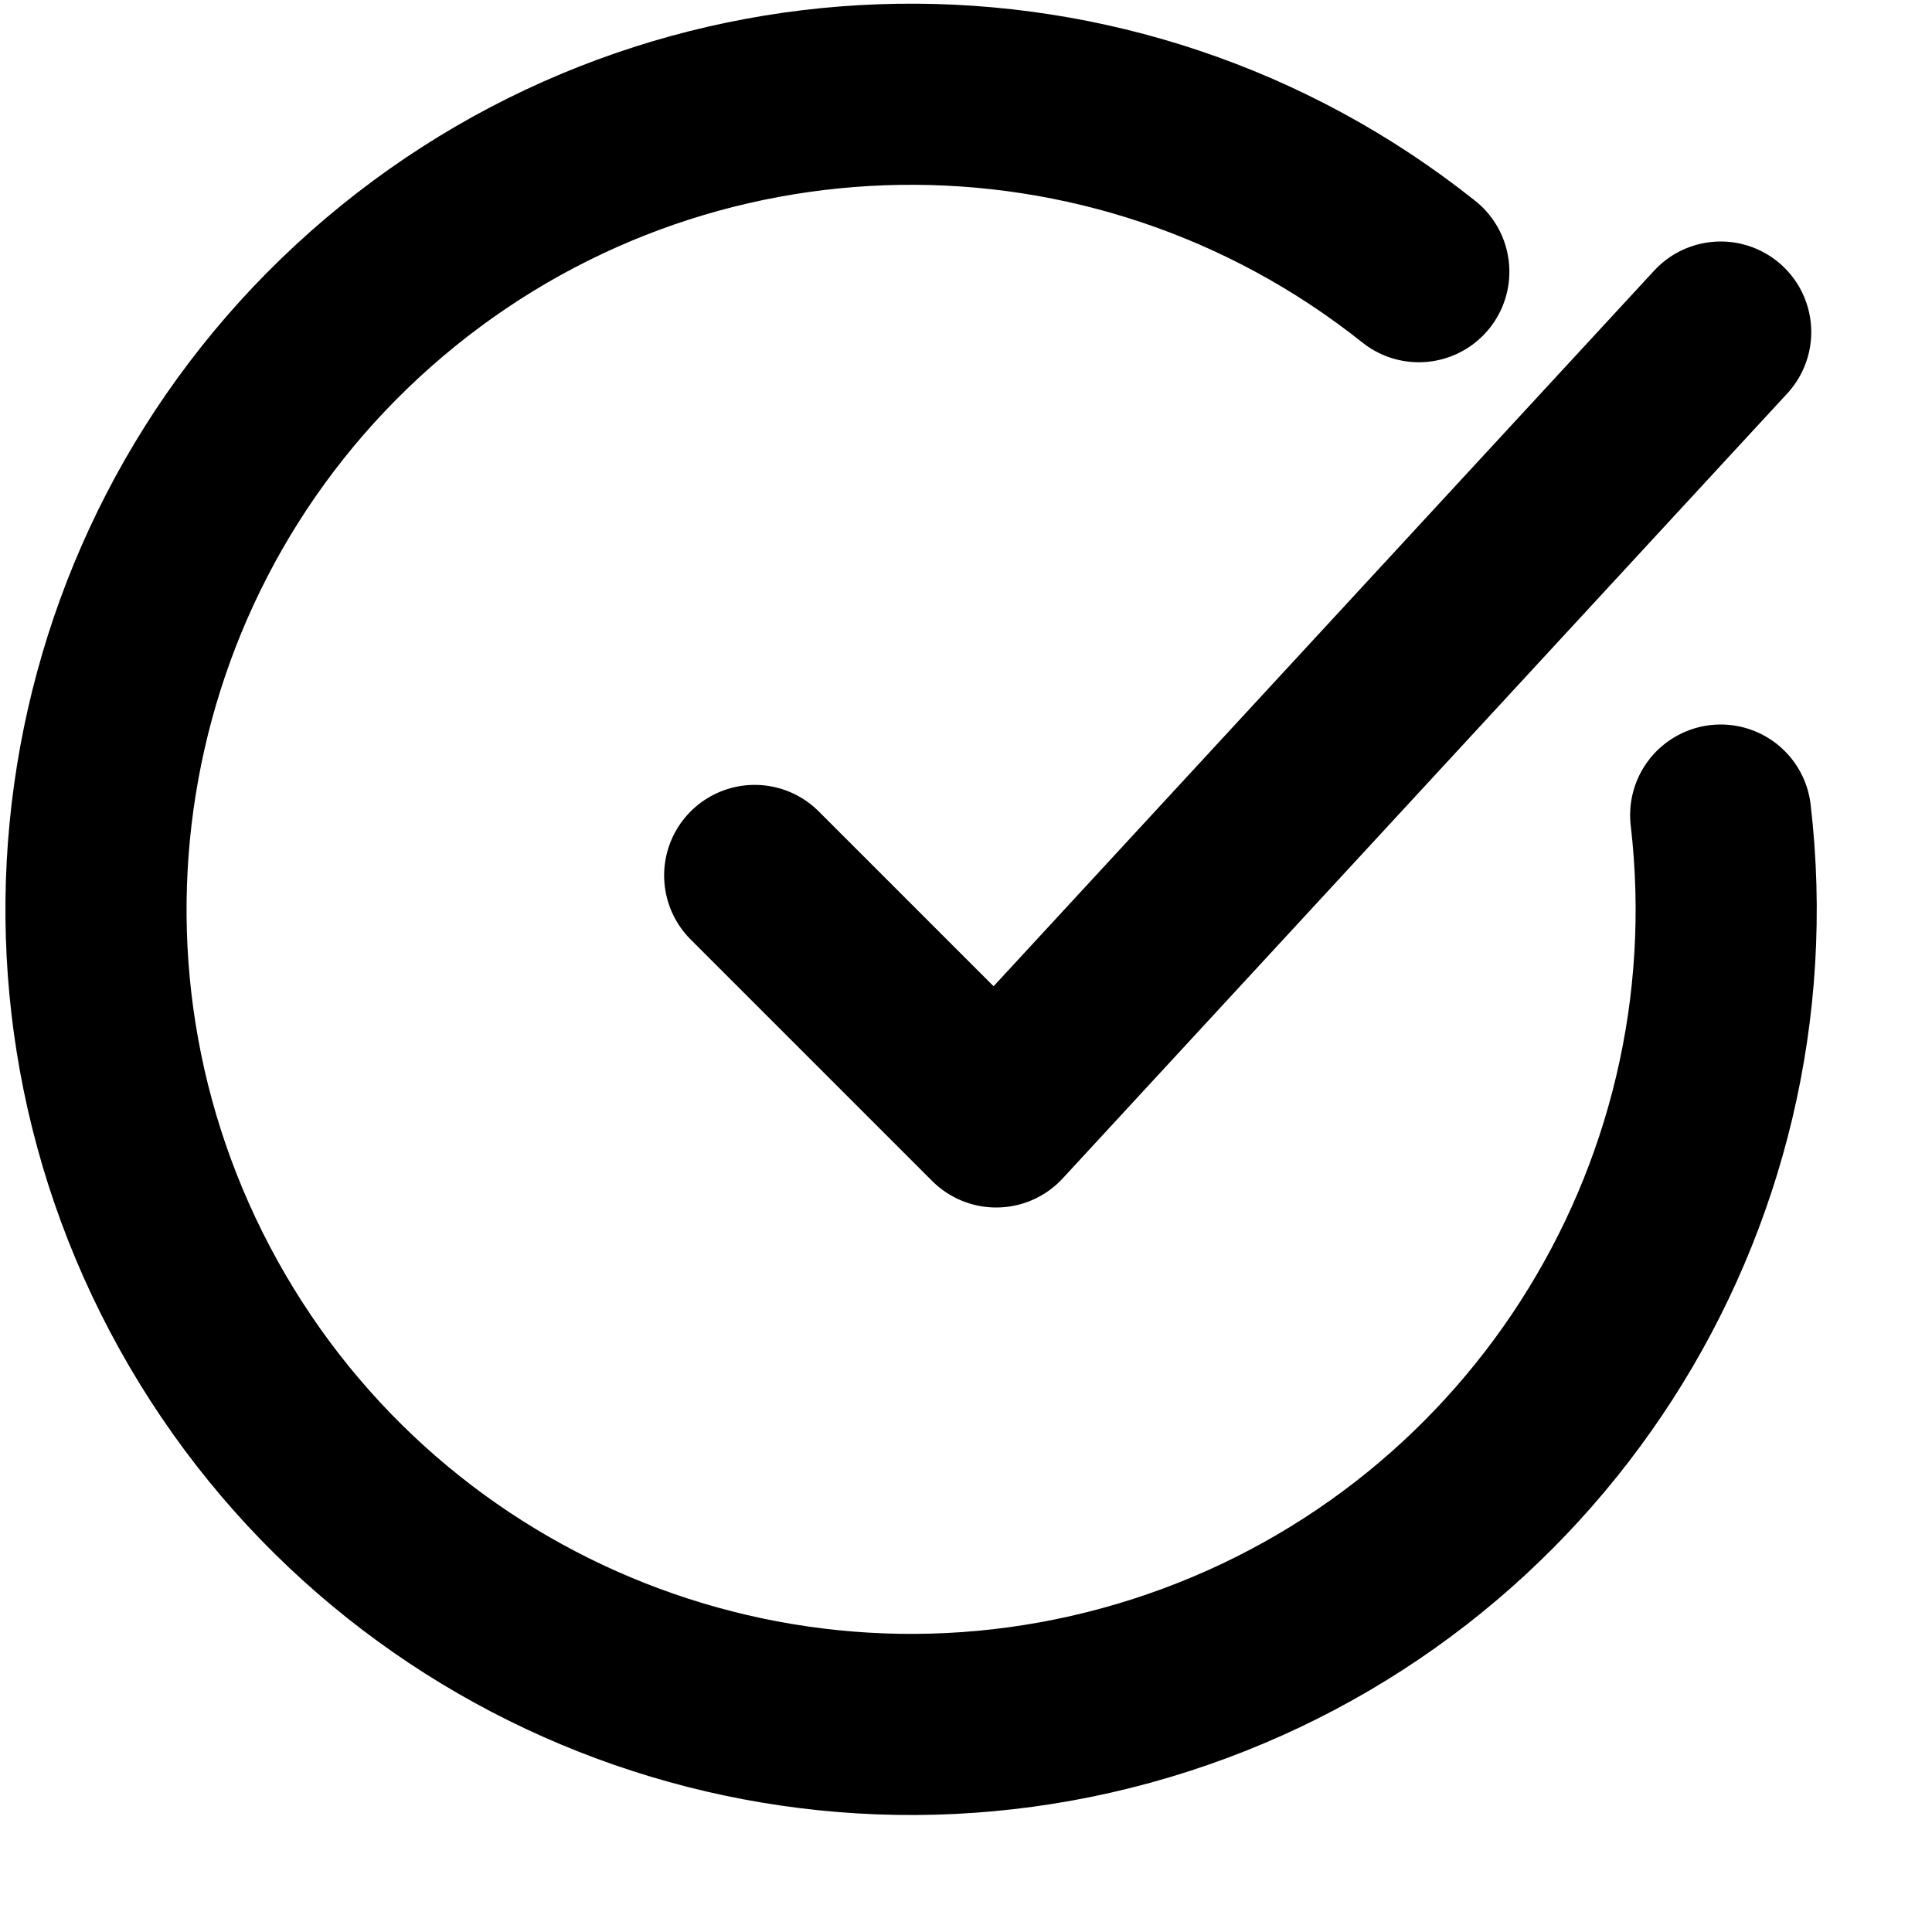
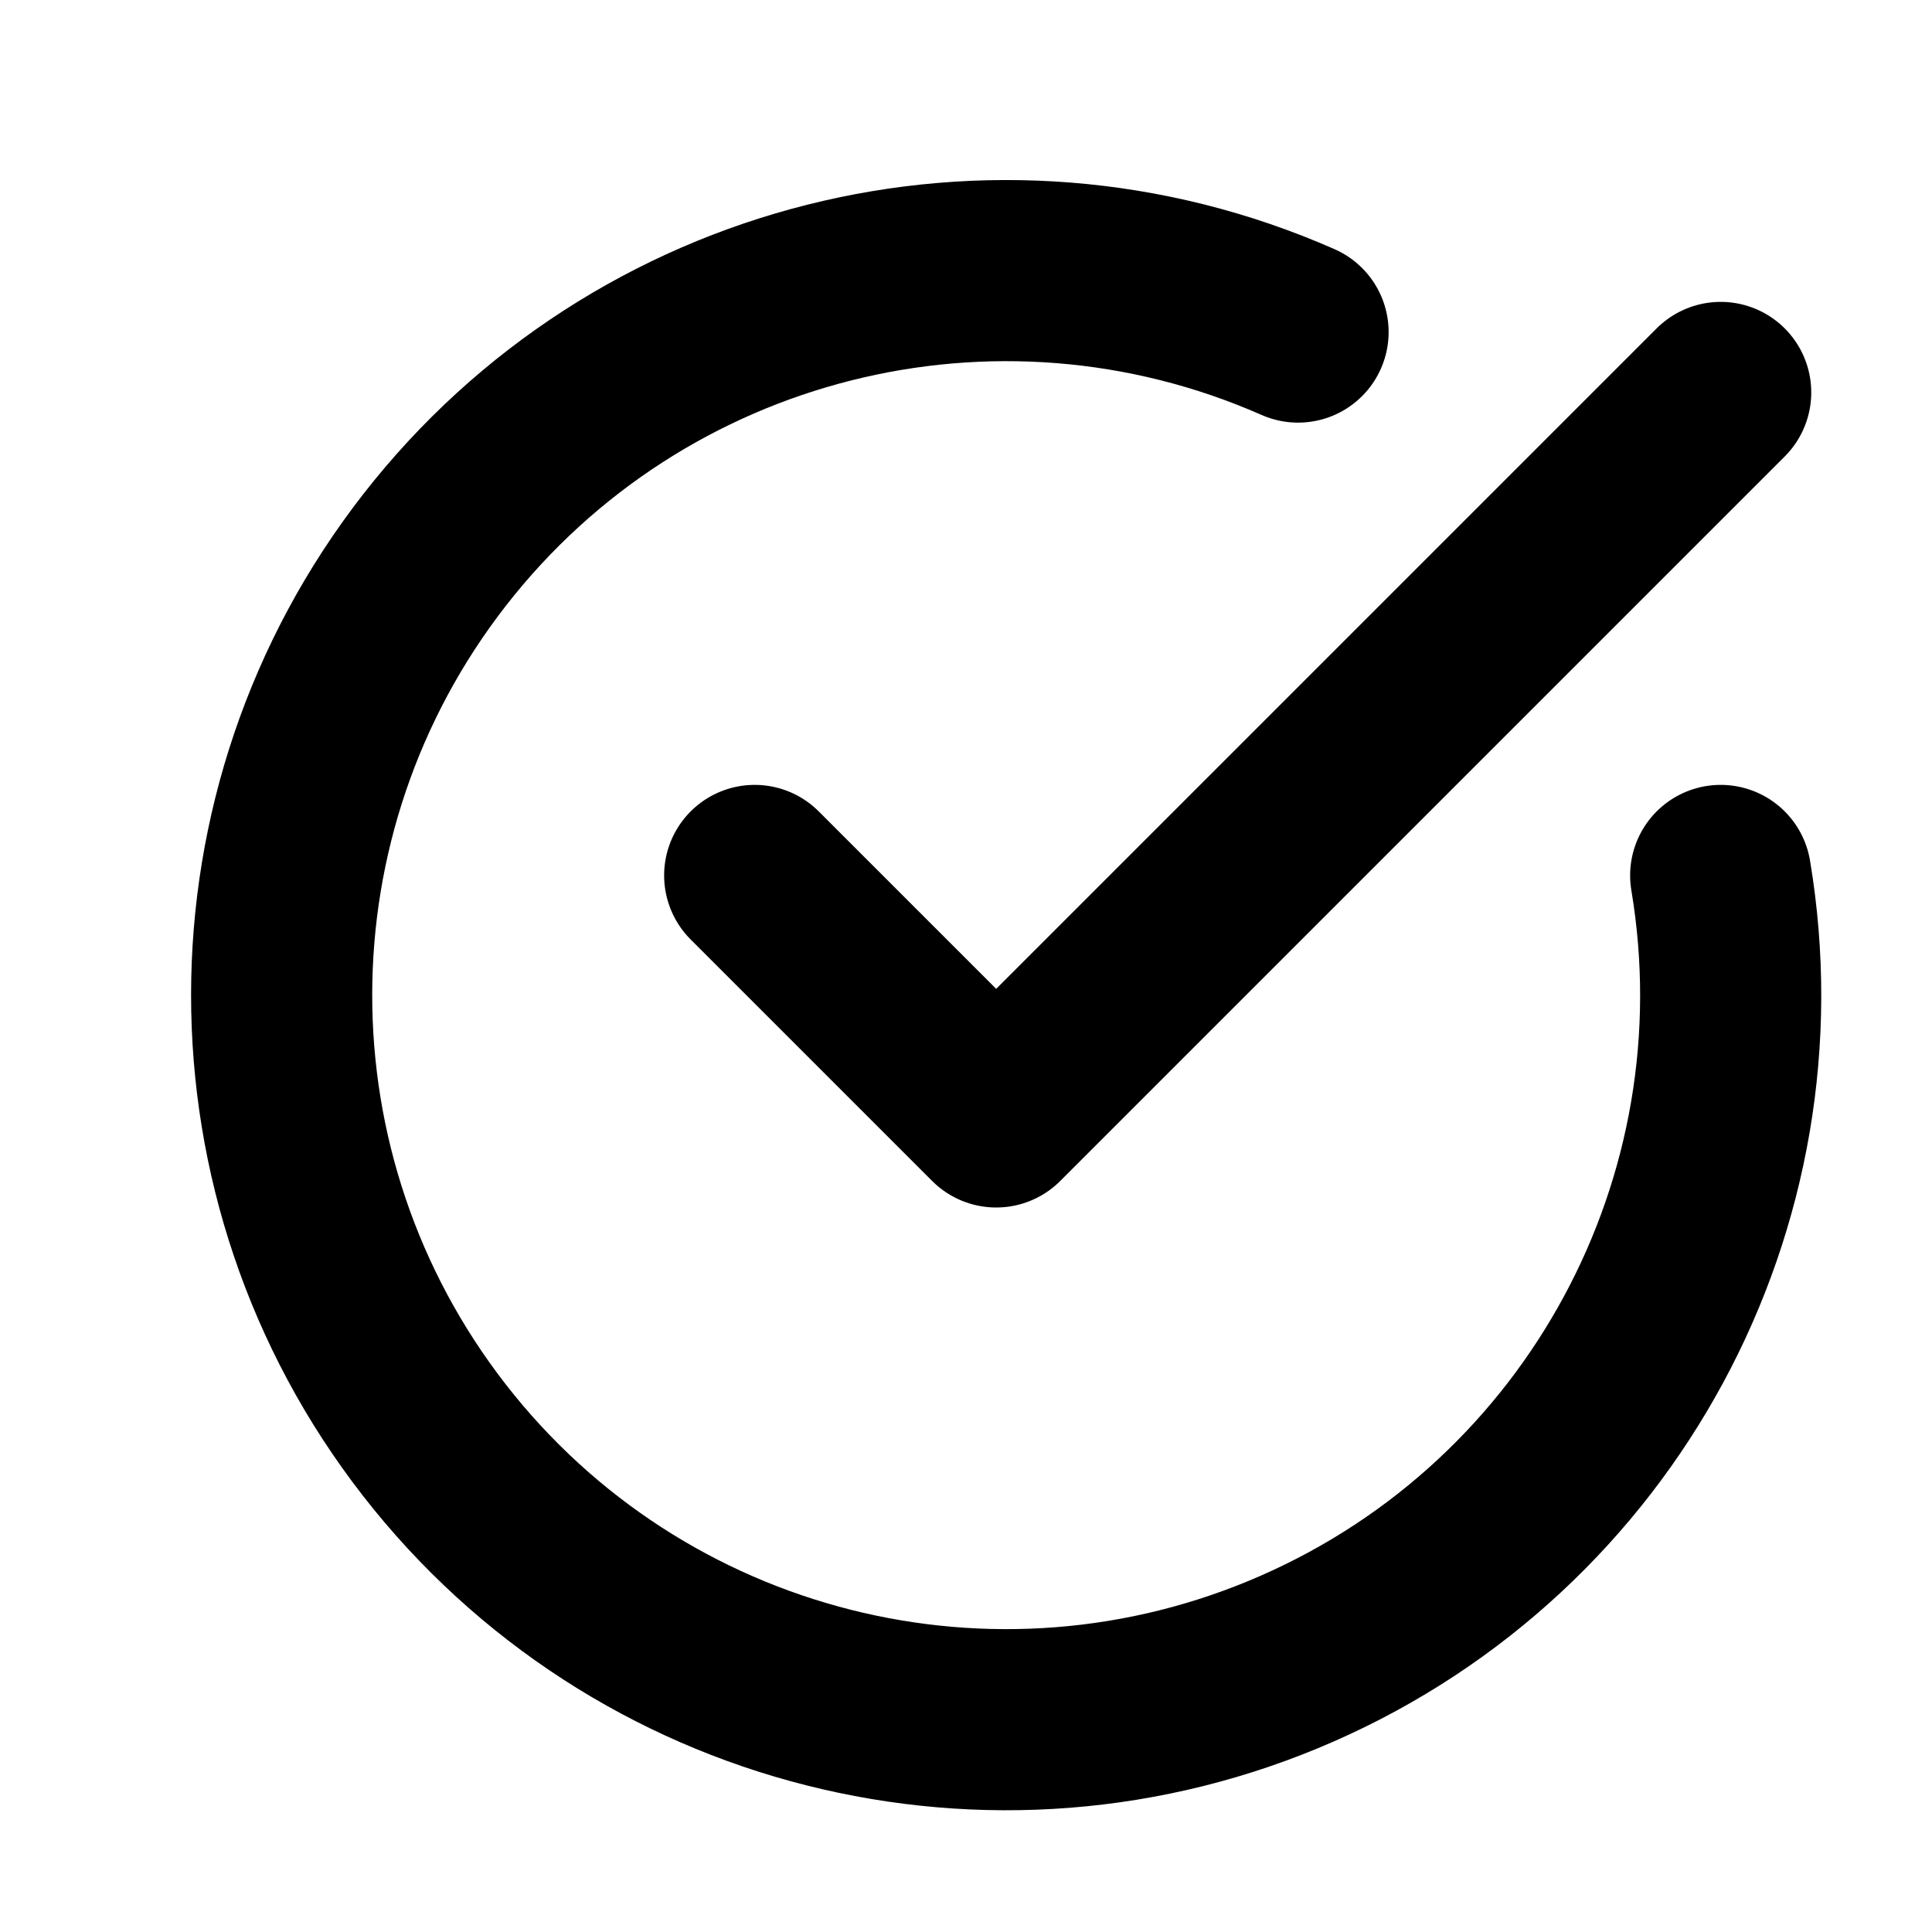
<svg xmlns="http://www.w3.org/2000/svg" width="16" height="16" viewBox="0 0 16 16" fill="none" stroke="currentColor" stroke-width="1.5" stroke-linecap="round" stroke-linejoin="round">
-   <path d="M14.25 6.75A6.75 6.75 0 1 1 11.75 2.25" />
-   <path d="M6.25 7.25 8.25 9.25 14.25 2.75" />
+   <path d="M14.25 7.25A6 6 0 1 1 10.75 2.75" />
+   <path d="M6.25 7.25 8.25 9.25 14.25 3.25" />
</svg>
